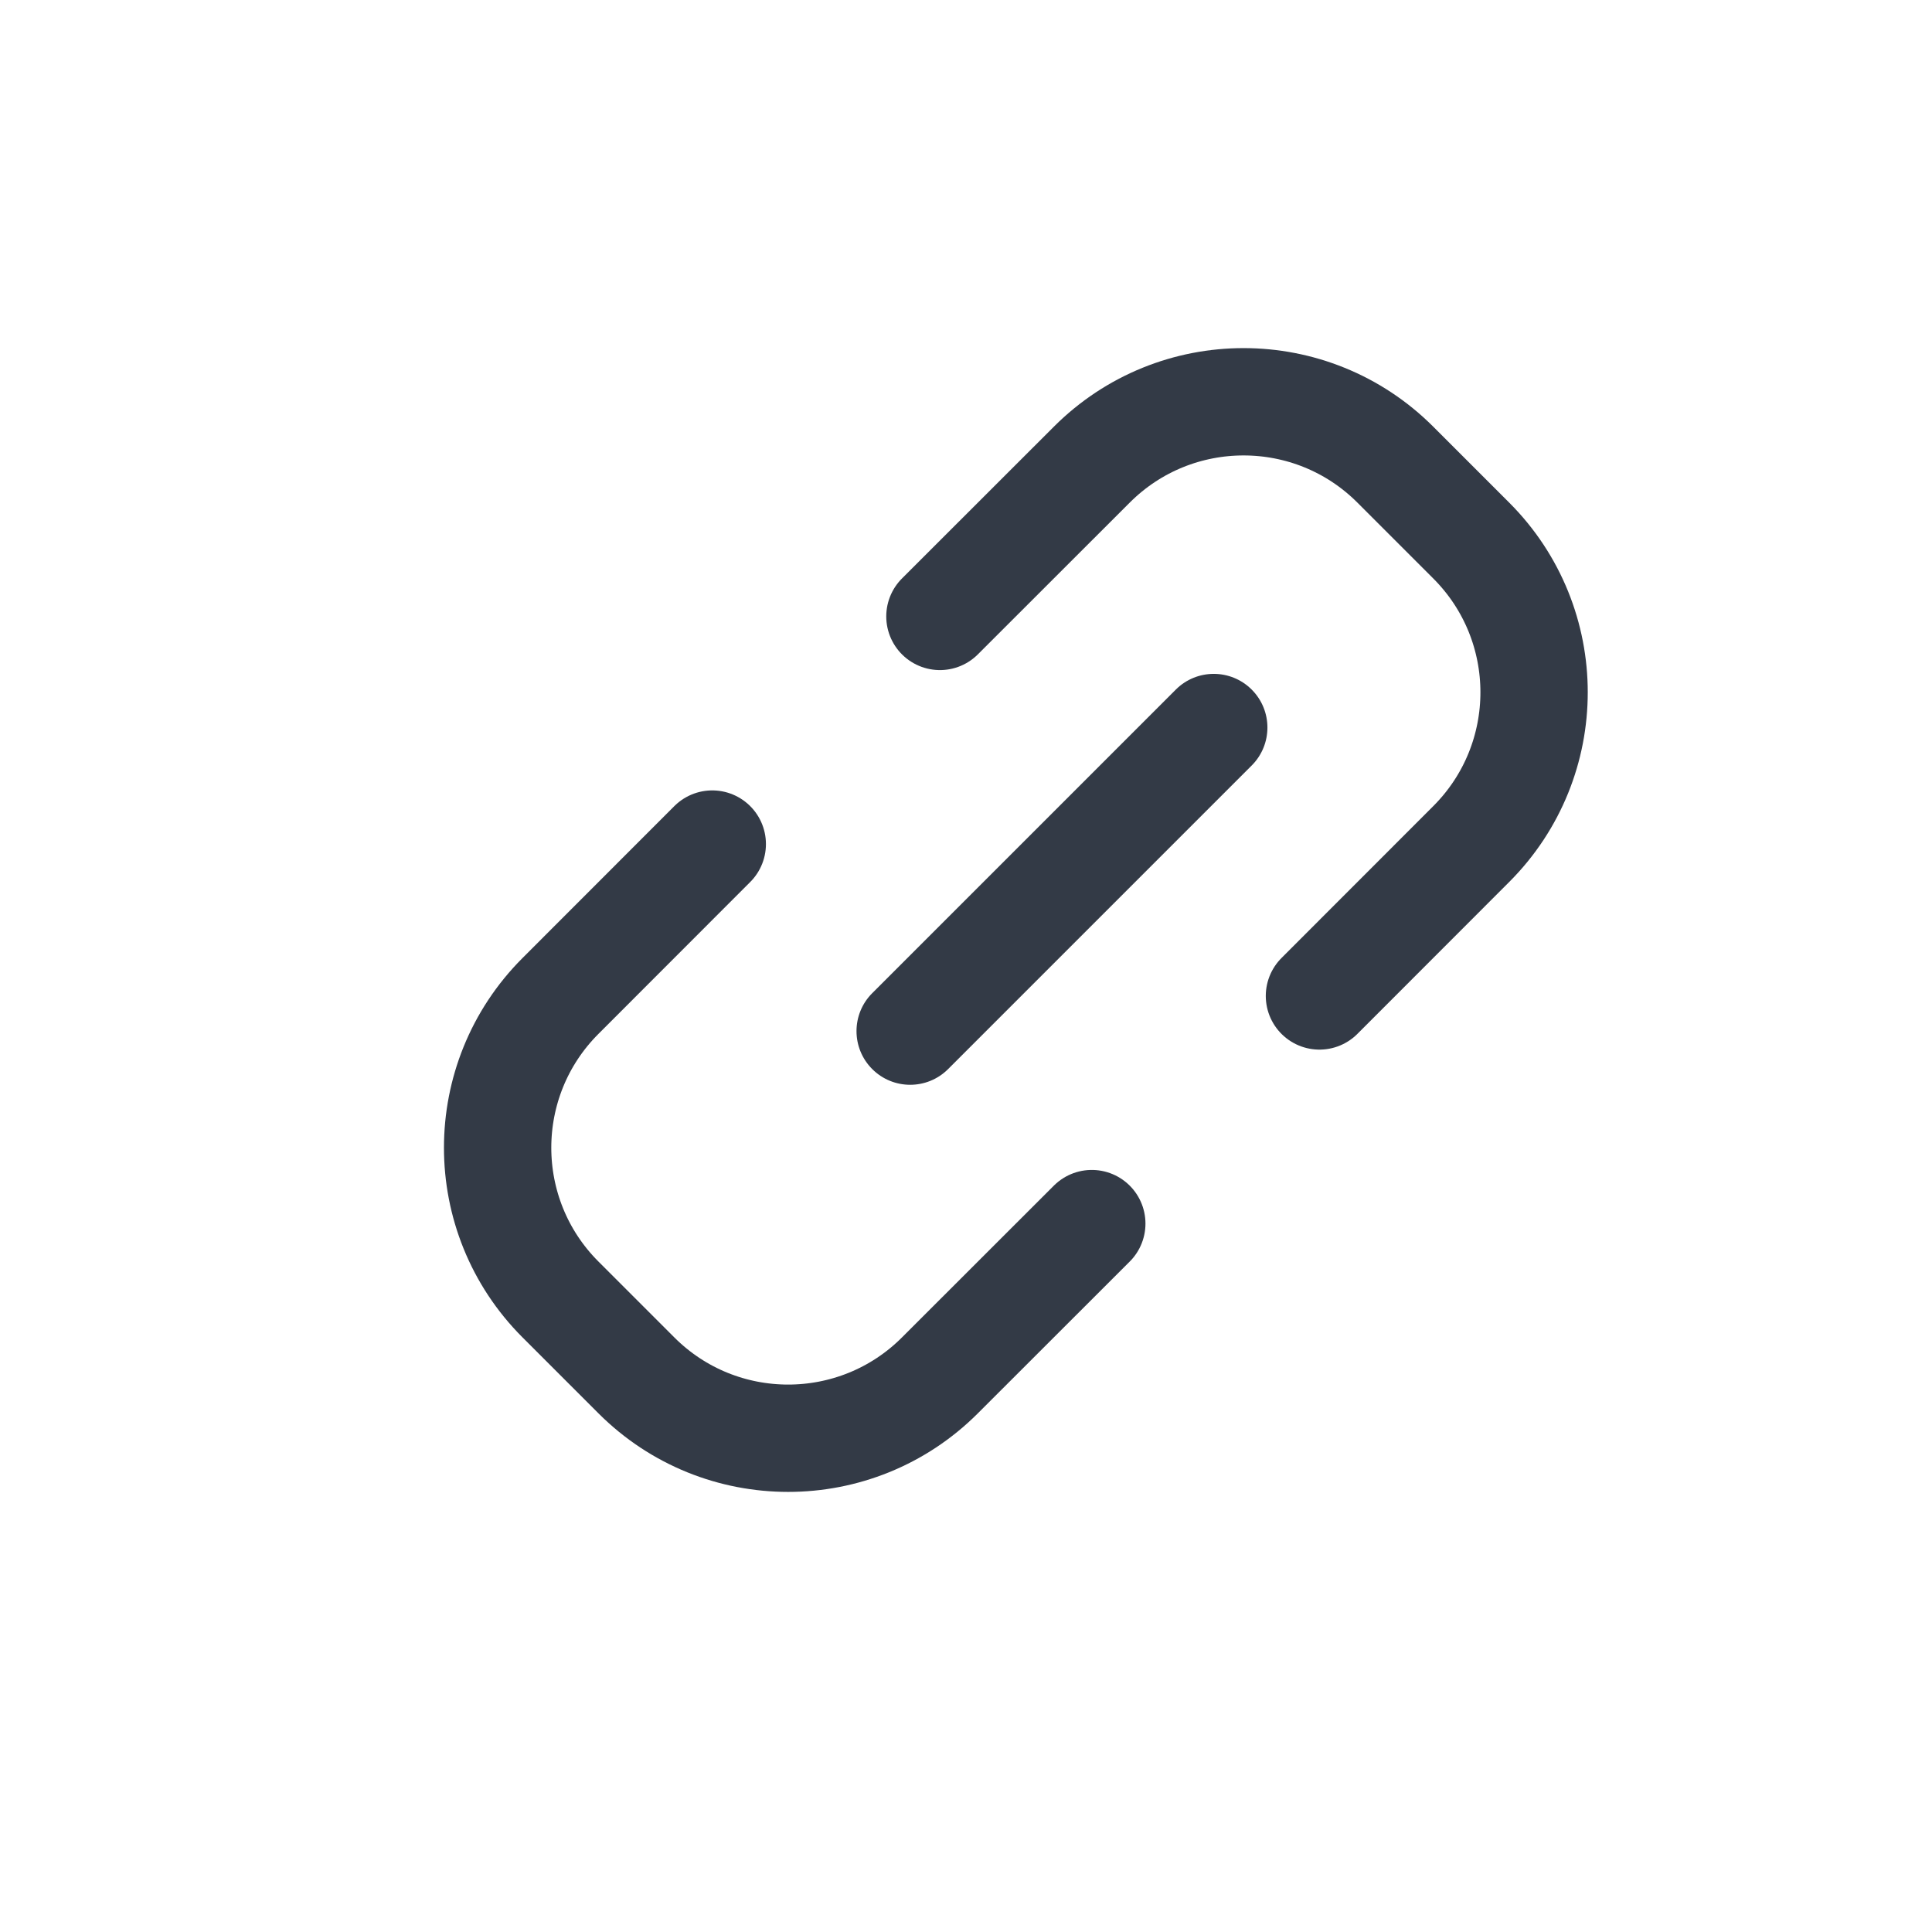
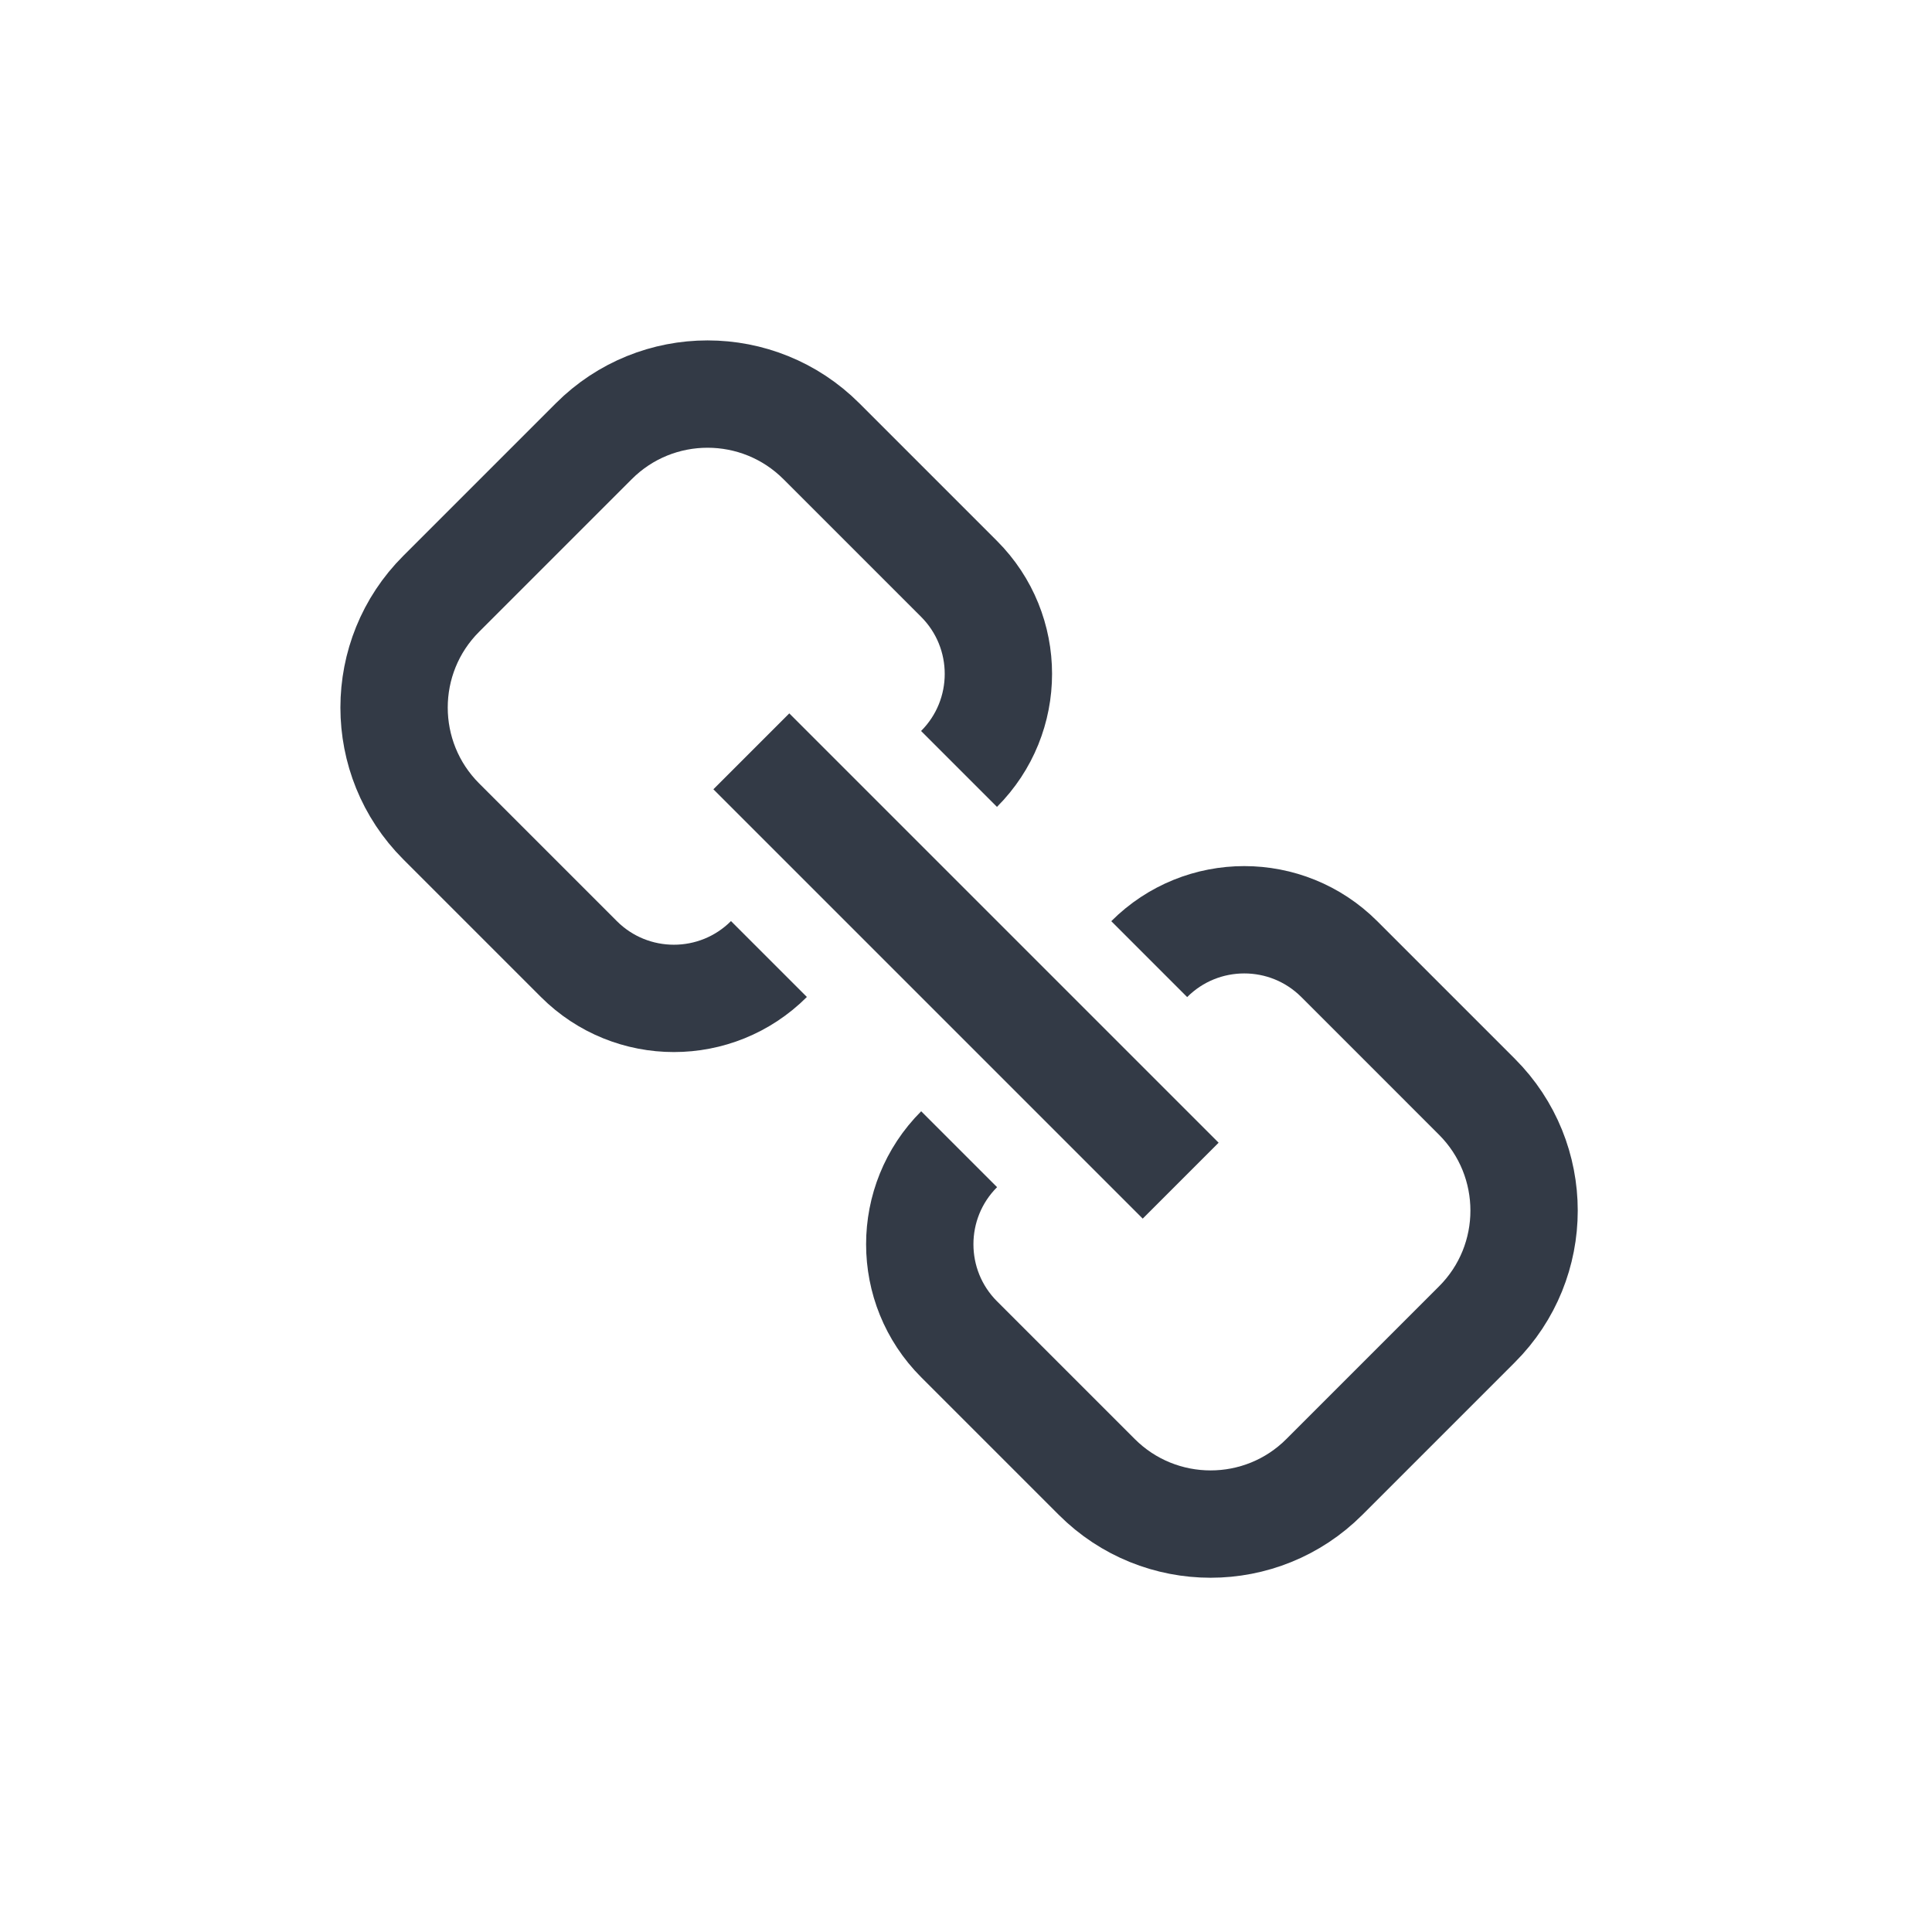
<svg xmlns="http://www.w3.org/2000/svg" width="18" height="18" viewBox="0 0 18 18" fill="none">
-   <path d="M12.293 9.279L13.707 7.864C14.488 7.083 14.488 5.817 13.707 5.036L13 4.329C12.219 3.548 10.953 3.548 10.172 4.329L8.757 5.743" stroke="#333A46" stroke-linecap="round" />
-   <path d="M6.636 7.864L5.222 9.279C4.441 10.06 4.441 11.326 5.222 12.107L5.929 12.814C6.71 13.595 7.976 13.595 8.757 12.814L10.172 11.4" stroke="#333A46" stroke-linecap="round" />
-   <rect x="11.308" y="6.071" width="1" height="5" rx="0.5" transform="rotate(45 11.3079 6.07147)" fill="#333A46" />
+   <path d="M10.707 8.936V8.936C11.196 8.447 11.989 8.447 12.478 8.936L13.76 10.218C14.346 10.804 14.346 11.754 13.76 12.339L12.339 13.76C11.754 14.346 10.804 14.346 10.218 13.76L8.936 12.478C8.447 11.989 8.447 11.196 8.936 10.707V10.707" stroke="#333A46" />
+   <path d="M7.164 8.935V8.935C6.675 9.424 5.882 9.424 5.393 8.935L4.111 7.653C3.525 7.067 3.525 6.117 4.111 5.532L5.532 4.111C6.117 3.525 7.067 3.525 7.653 4.111L8.935 5.393C9.424 5.882 9.424 6.675 8.935 7.164V7.164" stroke="#333A46" />
+   <path d="M7 7L11 11" stroke="#333A46" />
</svg>
